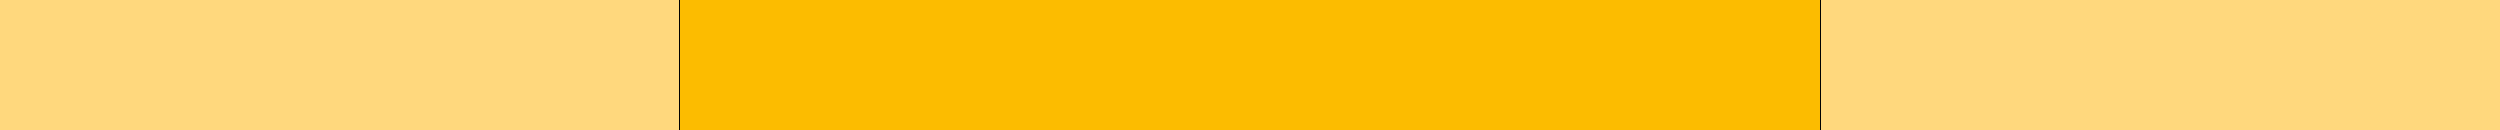
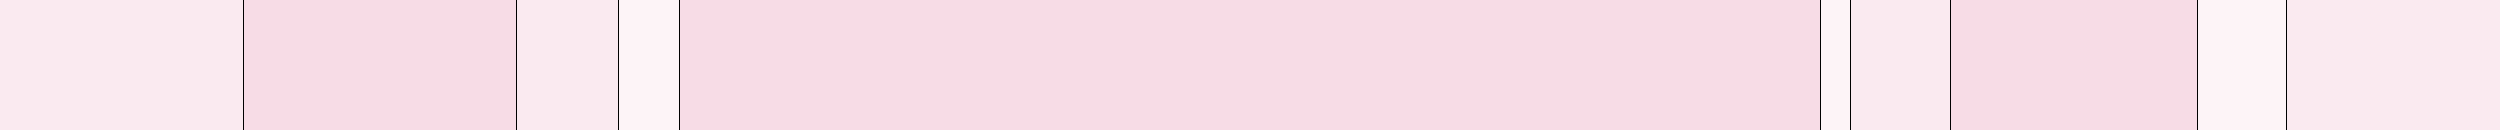
- <svg xmlns="http://www.w3.org/2000/svg" version="1.1" x="0px" y="0px" viewBox="0 0 2500 130" style="enable-background:new 0 0 2500 130;" xml:space="preserve">
+ <svg xmlns="http://www.w3.org/2000/svg" version="1.1" id="Layer_1" x="0px" y="0px" viewBox="0 0 2500 130" style="enable-background:new 0 0 2500 130;" xml:space="preserve">
  <style type="text/css">
- 	.st0{fill:#FFD87D;}
- 	.st1{fill:#FCBC00;}
+ 	.st0{fill:#F7DCE6;}
+ 	.st1{fill:#FAEAF0;}
+ 	.st2{fill:#FDF4F7;}
</style>
-   <g id="Layer_1">
-     <rect class="st0" width="2500" height="130" />
-     <rect x="680" class="st1" width="1140" height="130" />
-     <rect x="679" width="1" height="130" />
-     <rect x="1820" width="1" height="130" />
+   <rect class="st0" width="2500" height="130" />
+   <g>
+     <g>
+       <rect x="0" class="st1" width="244" height="130" />
+       <rect x="243" width="1" height="130" />
+     </g>
+     <g>
+       <rect x="1820" class="st2" width="31" height="130" />
+       <rect x="1850" y="0" class="st1" width="101" height="130" />
+       <rect x="1820" width="1" height="130" />
+       <rect x="1850" width="1" height="130" />
+       <rect x="1950" width="1" height="130" />
+     </g>
+     <g>
+       <rect x="2197" y="0" class="st2" width="89" height="130" />
+       <rect x="2286" y="0" class="st1" width="214" height="130" />
+       <rect x="2286" width="1" height="130" />
+       <rect x="2197" width="1" height="130" />
+     </g>
+     <g>
+       <rect x="619" class="st2" width="61" height="130" />
+       <rect x="516" class="st1" width="103" height="130" />
+       <rect x="679" width="1" height="130" />
+       <rect x="618" width="1" height="130" />
+       <rect x="516" width="1" height="130" />
+     </g>
  </g>
-   <g id="Layer_2">
- </g>
</svg>
